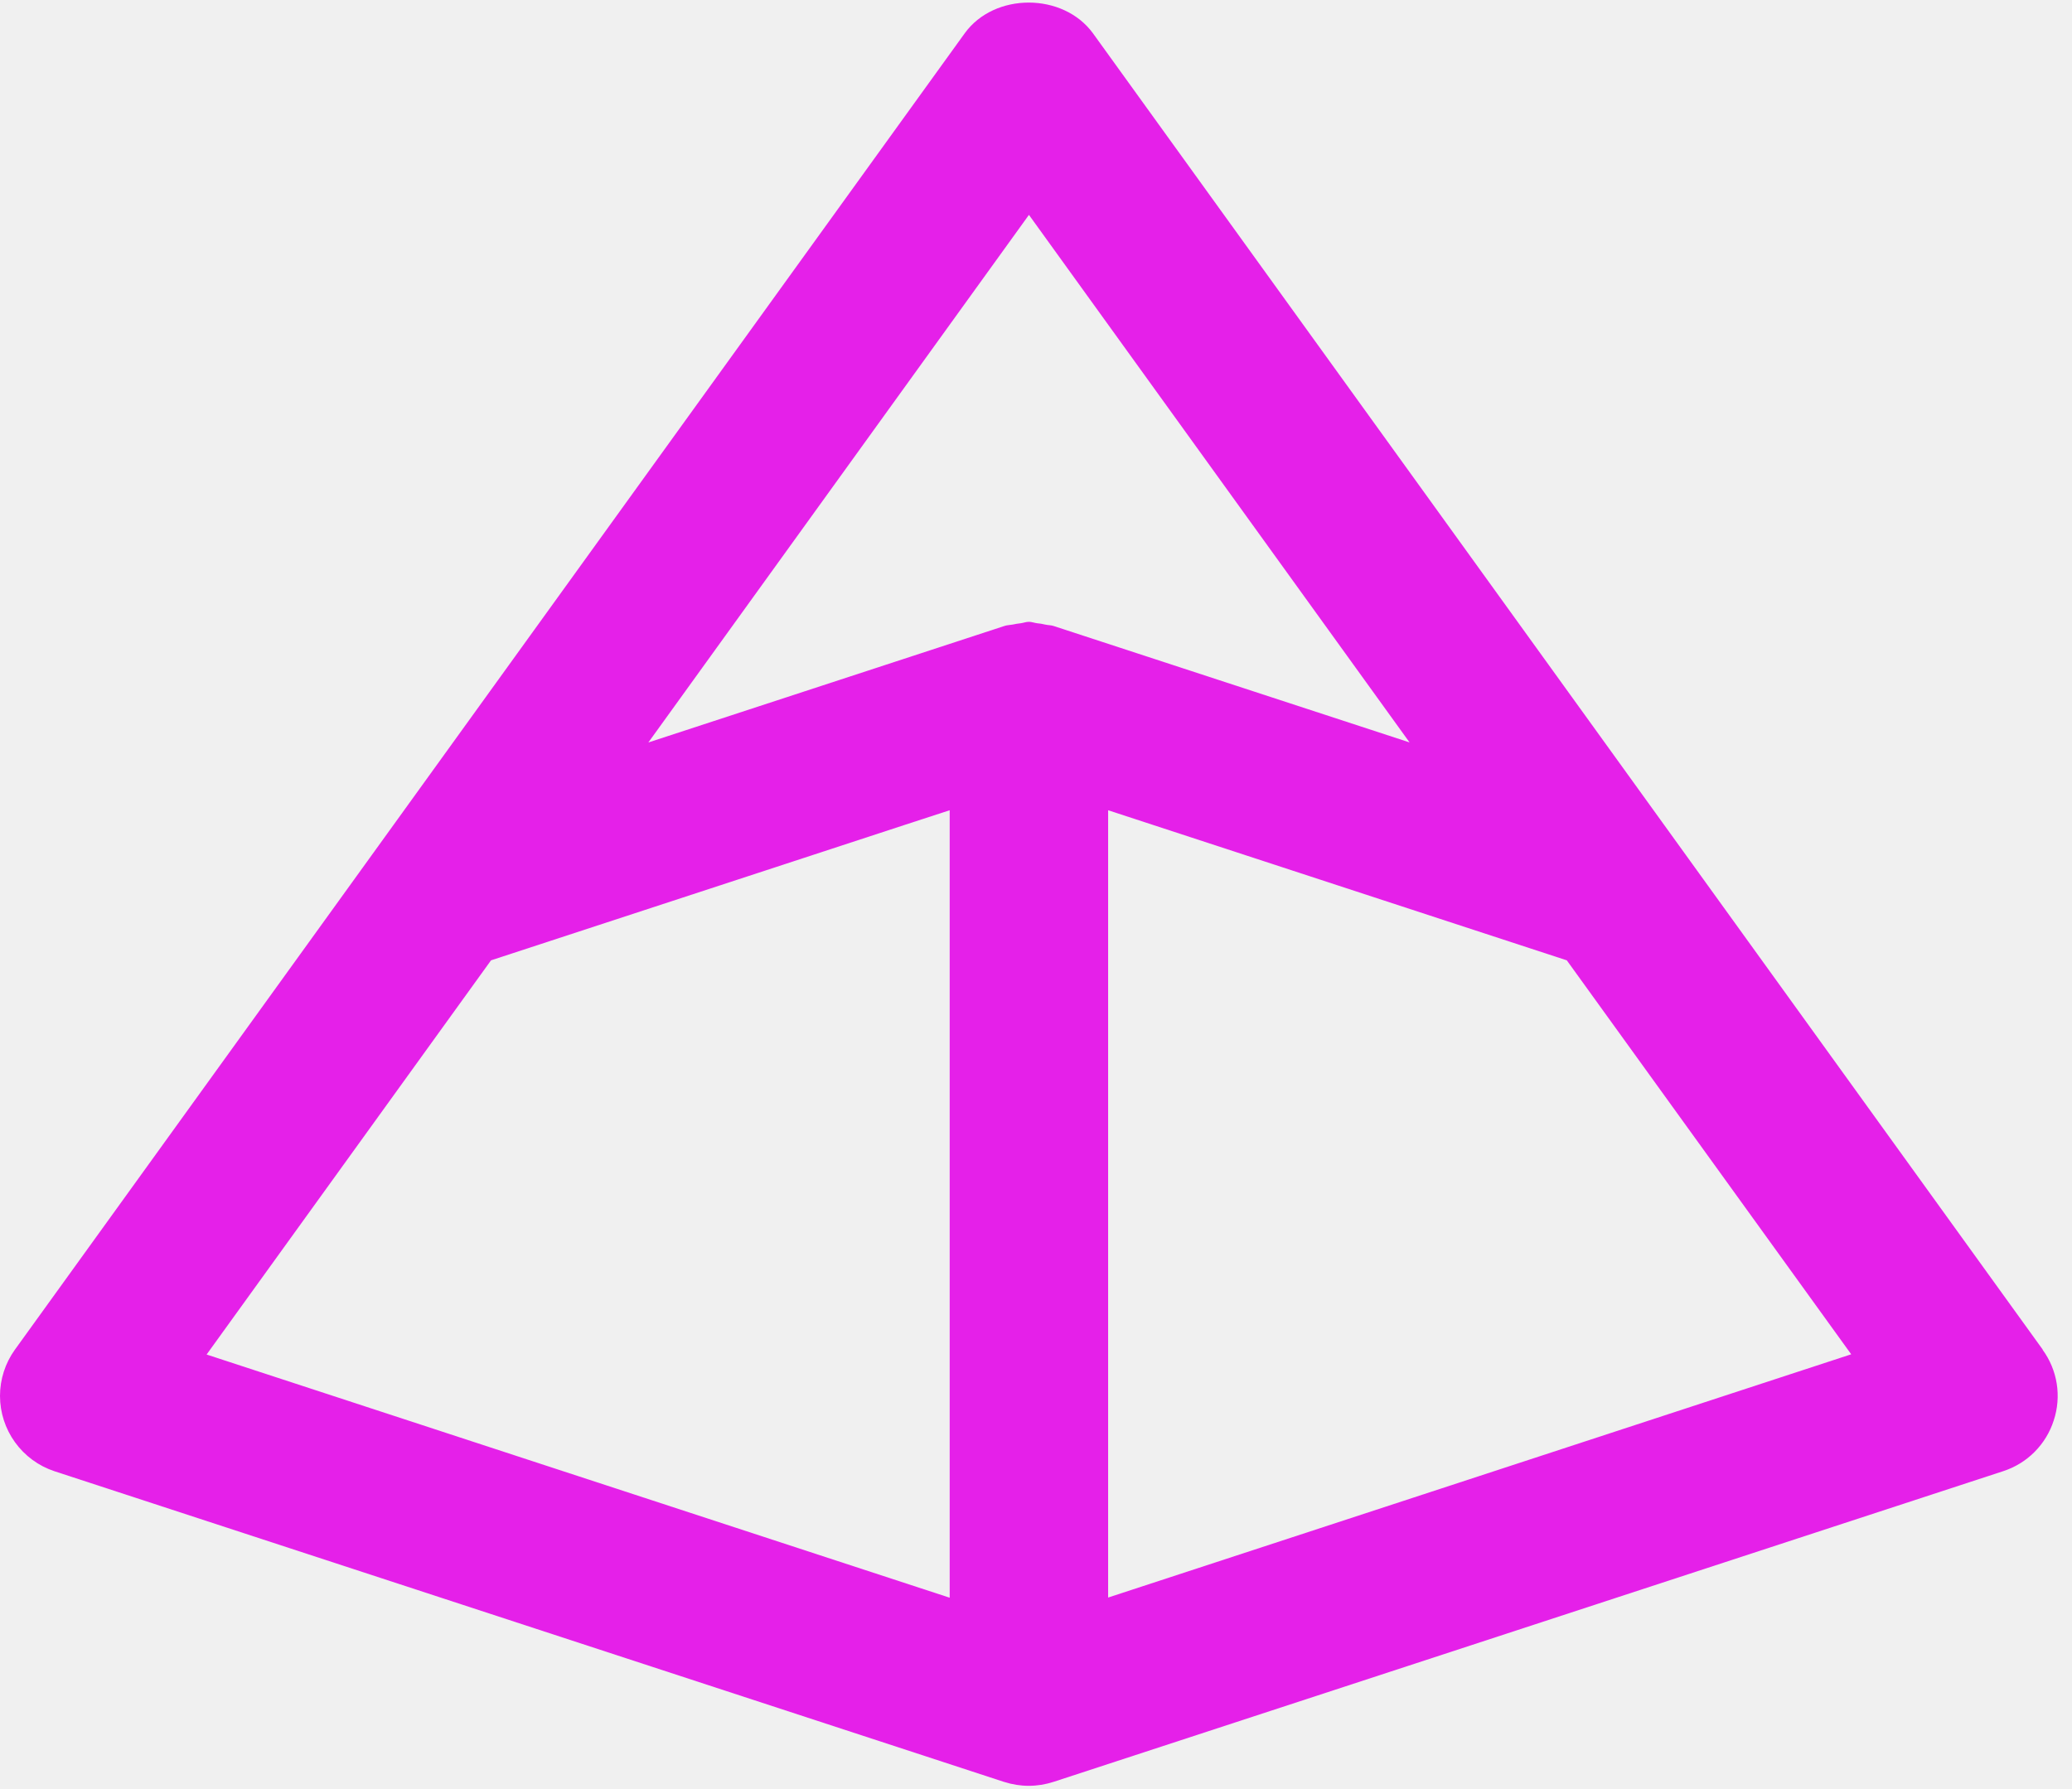
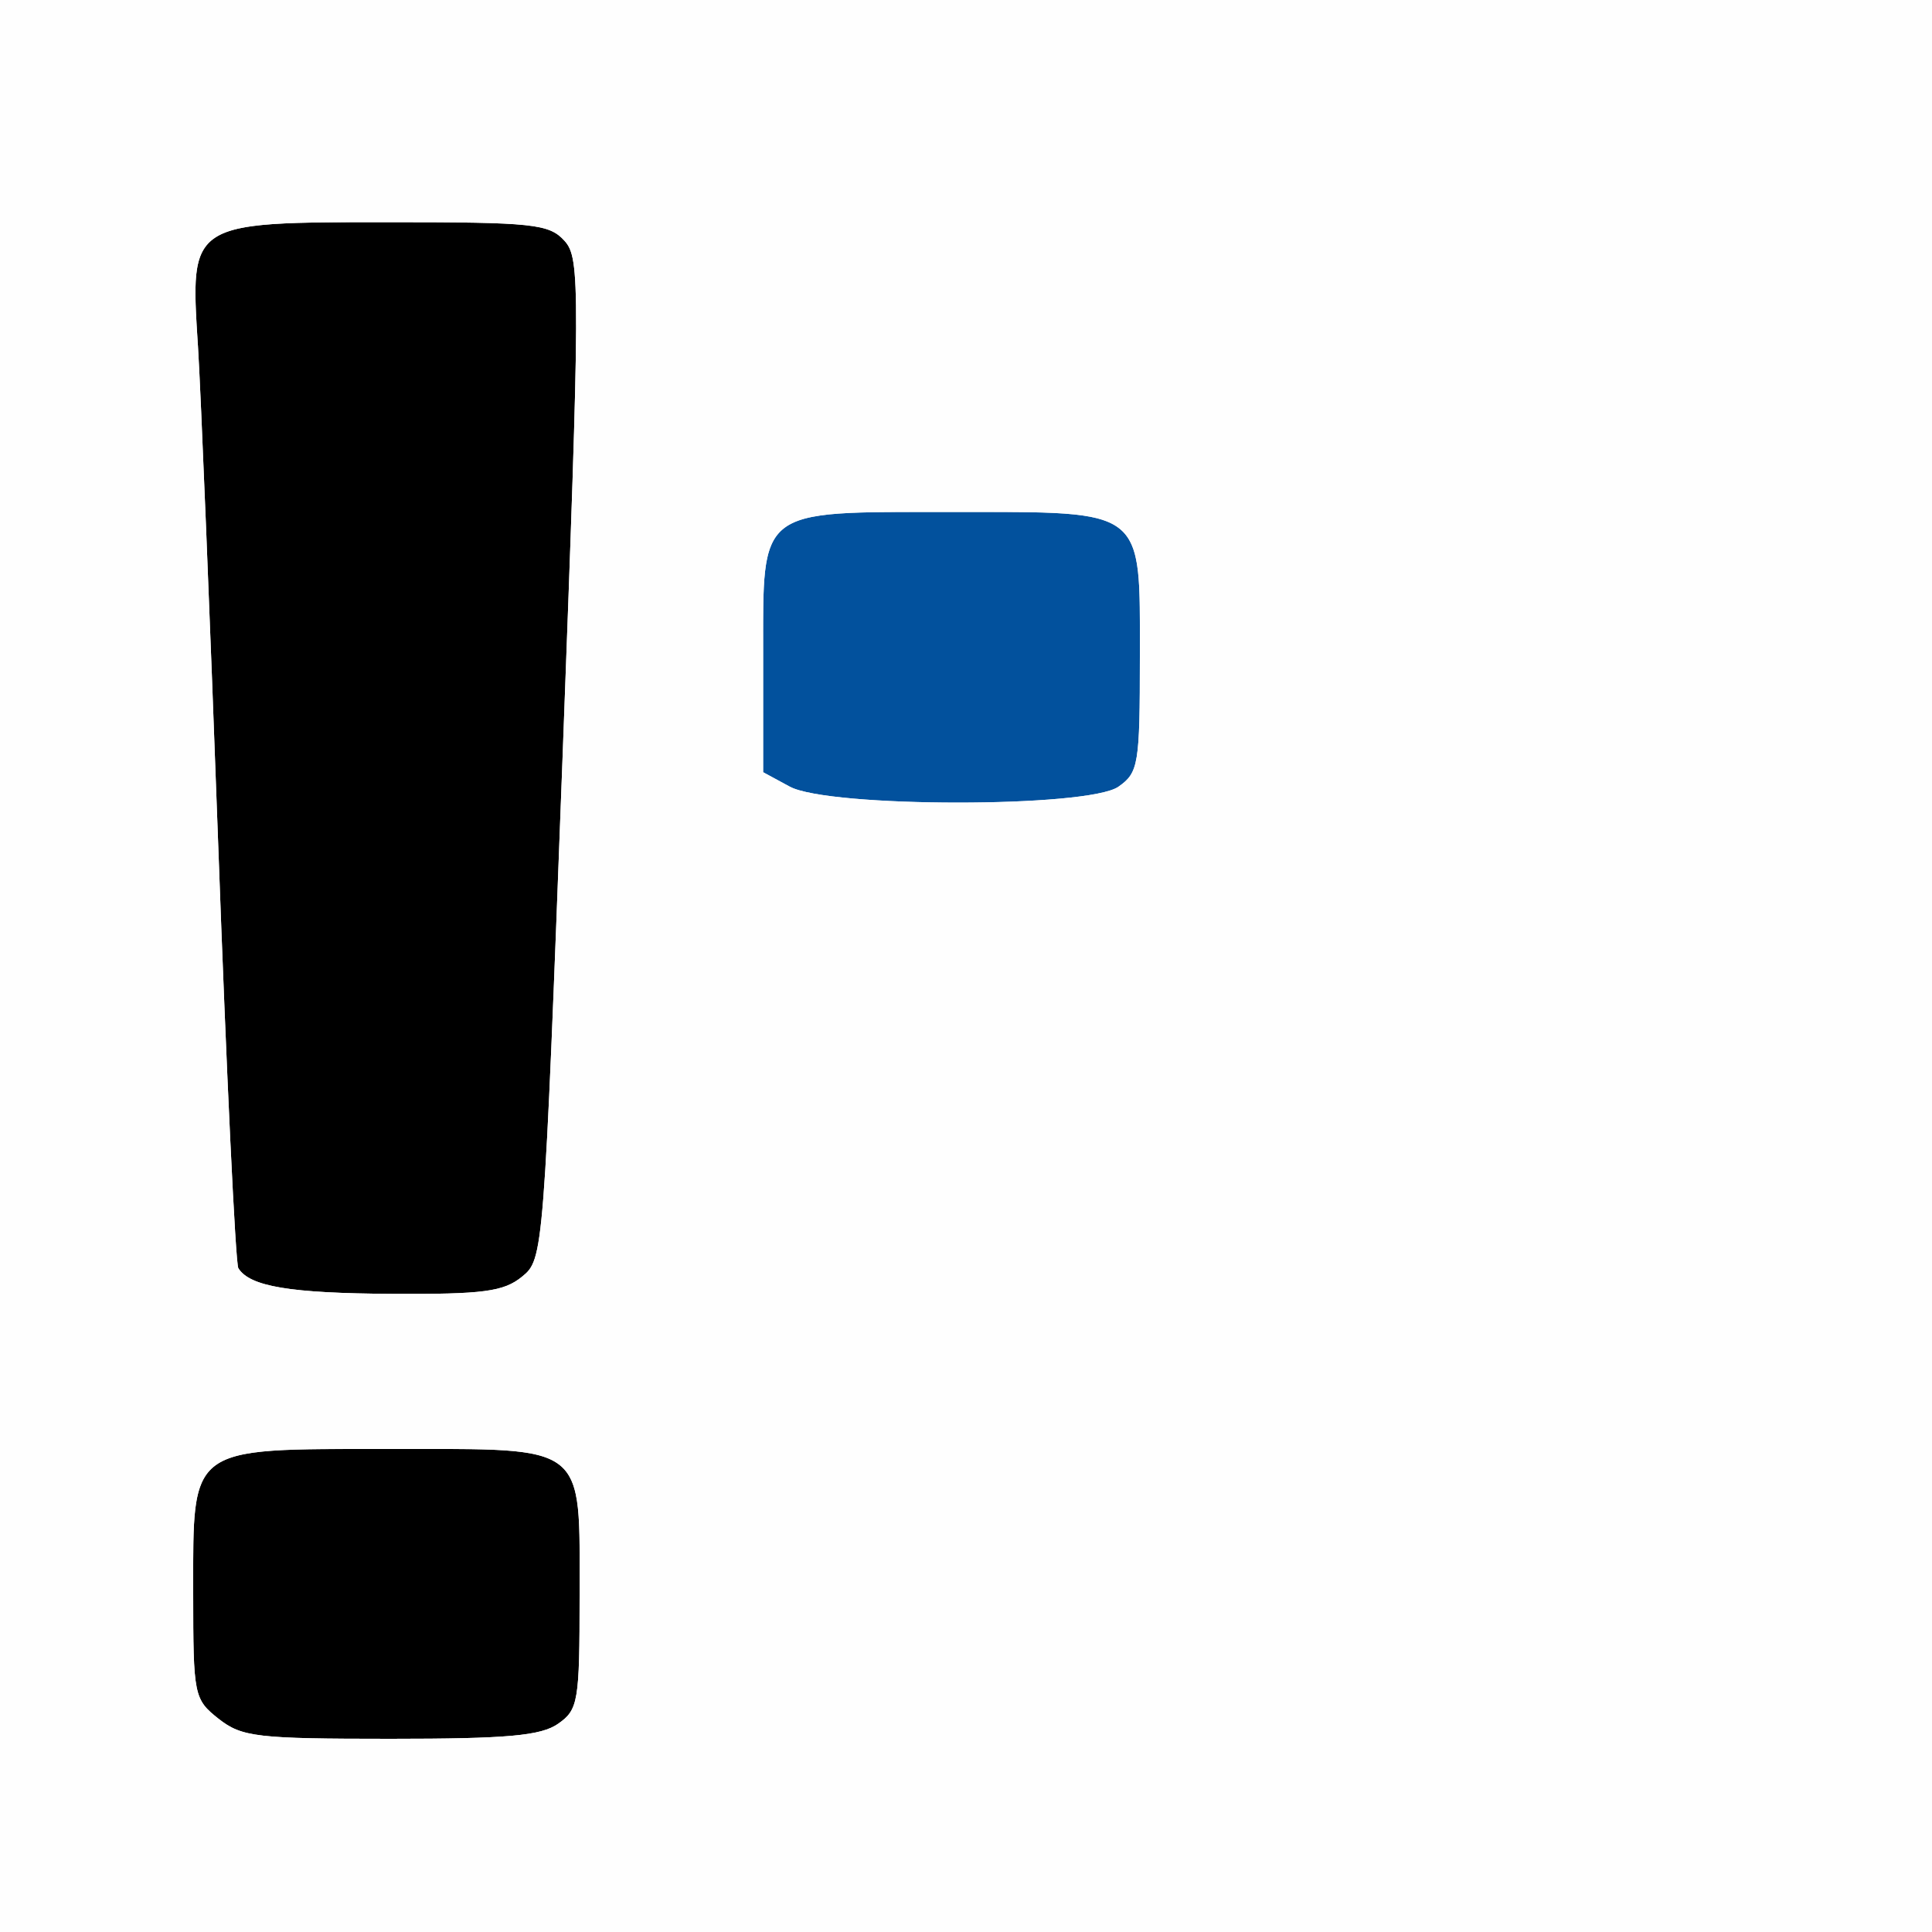
- <svg xmlns="http://www.w3.org/2000/svg" width="139" height="120" viewBox="0 0 139 120" fill="none">
-   <g clip-path="url(#clip0_30_3)">
-     <path d="M137.041 90.563L73.326 2.241C71.321 -0.516 66.698 -0.516 64.713 2.241L0.998 90.563C0.349 91.467 0 92.551 0 93.664C0.001 94.781 0.353 95.87 1.007 96.776C1.66 97.682 2.582 98.36 3.641 98.714L67.356 119.565H67.366C68.436 119.914 69.588 119.914 70.658 119.565H70.668L134.383 98.715C135.178 98.457 135.901 98.014 136.49 97.422C137.08 96.829 137.521 96.105 137.775 95.309C138.037 94.515 138.106 93.671 137.976 92.845C137.845 92.02 137.52 91.237 137.026 90.563H137.041ZM69.022 14.412L94.56 49.815L70.678 42.002C70.493 41.942 70.298 41.952 70.114 41.908C69.934 41.864 69.751 41.833 69.566 41.818C69.381 41.793 69.206 41.723 69.022 41.723C68.837 41.723 68.668 41.793 68.483 41.818C68.299 41.838 68.114 41.868 67.935 41.908C67.745 41.943 67.551 41.943 67.381 42.002L43.644 49.77L43.494 49.82L69.032 14.41H69.022V14.412ZM32.94 64.438L60.742 55.334L63.71 54.367V107.205L13.86 90.887L32.94 64.438ZM74.339 107.195V54.367L105.109 64.438L124.188 90.872L74.334 107.195H74.339Z" fill="#E520E9" />
+ <svg xmlns="http://www.w3.org/2000/svg" width="200" height="200" viewBox="0 0 200 200">
+   <g>
+     <path d="M 54.03 132.17 C52.14,133.71 50.00,133.99 40.64,133.94 C30.01,133.88 25.85,133.18 24.67,131.28 C24.38,130.80 23.44,111.08 22.59,87.46 C21.73,63.83 20.79,40.58 20.49,35.78 L 20.47 35.57 C20.14,30.26 19.94,27.19 21.36,25.42 C23.30,23.00 28.27,23.00 40.01,23.00 L 40.35 23.00 C55.19,23.00 56.85,23.18 58.43,24.92 C60.08,26.74 60.07,29.43 58.23,78.59 C56.30,129.98 56.27,130.36 54.03,132.17 ZM 57.78 178.44 C56.00,179.69 52.50,180.00 40.41,180.00 C26.61,180.00 25.04,179.82 22.63,177.93 C20.08,175.91 20.00,175.54 20.00,164.93 C20.00,164.48 20.00,164.04 20.00,163.62 C19.99,157.50 19.99,154.13 21.66,152.27 C23.72,149.99 28.32,149.99 38.56,150.00 C39.14,150.00 39.73,150.00 40.35,150.00 C41.26,150.00 42.13,150.00 42.96,150.00 C52.22,149.98 56.46,149.97 58.39,152.08 C60.03,153.87 60.02,157.16 60.00,163.24 C60.00,163.88 60.00,164.56 60.00,165.27 C60.00,176.14 59.86,176.99 57.78,178.44 Z" fill="rgb(0,0,0)" />
+     <path d="M 115.78 81.44 C112.64,83.64 85.81,83.63 81.75,81.43 L 79.00 79.94 L 79.00 68.02 C79.00,67.49 79.00,66.98 79.00,66.48 C78.99,60.32 78.98,56.97 80.65,55.15 C82.63,52.99 86.98,52.99 96.50,53.00 C97.14,53.00 97.81,53.00 98.50,53.00 C99.19,53.00 99.85,53.00 100.49,53.00 C110.02,52.99 114.37,52.99 116.35,55.15 C118.02,56.97 118.01,60.31 118.00,66.47 C118.00,66.96 118.00,67.47 118.00,68.00 C118.00,79.15 117.86,79.98 115.78,81.44 Z" fill="rgb(2,81,157)" />
+     <path d="M 0.00 100.00 L 0.00 0.00 L 100.00 0.00 L 200.00 0.00 L 200.00 100.00 L 200.00 200.00 L 100.00 200.00 L 0.00 200.00 L 0.00 100.00 ZM 57.78 178.44 C59.86,176.99 60.00,176.14 60.00,165.27 C60.00,149.26 60.95,150.00 40.35,150.00 C19.37,150.00 20.00,149.54 20.00,164.93 C20.00,175.54 20.08,175.91 22.63,177.93 C25.04,179.82 26.61,180.00 40.41,180.00 C52.50,180.00 56.00,179.69 57.78,178.44 ZM 54.03 132.17 C56.27,130.36 56.30,129.98 58.23,78.59 C60.07,29.43 60.08,26.74 58.43,24.92 C56.85,23.18 55.19,23.00 40.35,23.00 C19.56,23.00 19.67,22.93 20.49,35.78 C20.79,40.58 21.73,63.83 22.59,87.46 C23.44,111.08 24.38,130.80 24.67,131.28 C25.85,133.18 30.01,133.88 40.64,133.94 C50.00,133.99 52.14,133.71 54.03,132.17 ZM 115.78 81.44 C117.86,79.98 118.00,79.15 118.00,68.00 C118.00,52.45 118.71,53.00 98.50,53.00 C78.29,53.00 79.00,52.45 79.00,68.02 L 79.00 79.94 L 81.75 81.43 C85.81,83.63 112.64,83.64 115.78,81.44 Z" fill="rgb(254,254,254)" />
  </g>
-   <defs>
-     <clipPath id="clip0_30_3">
-       <rect width="139" height="120" fill="white" />
-     </clipPath>
-   </defs>
</svg>
